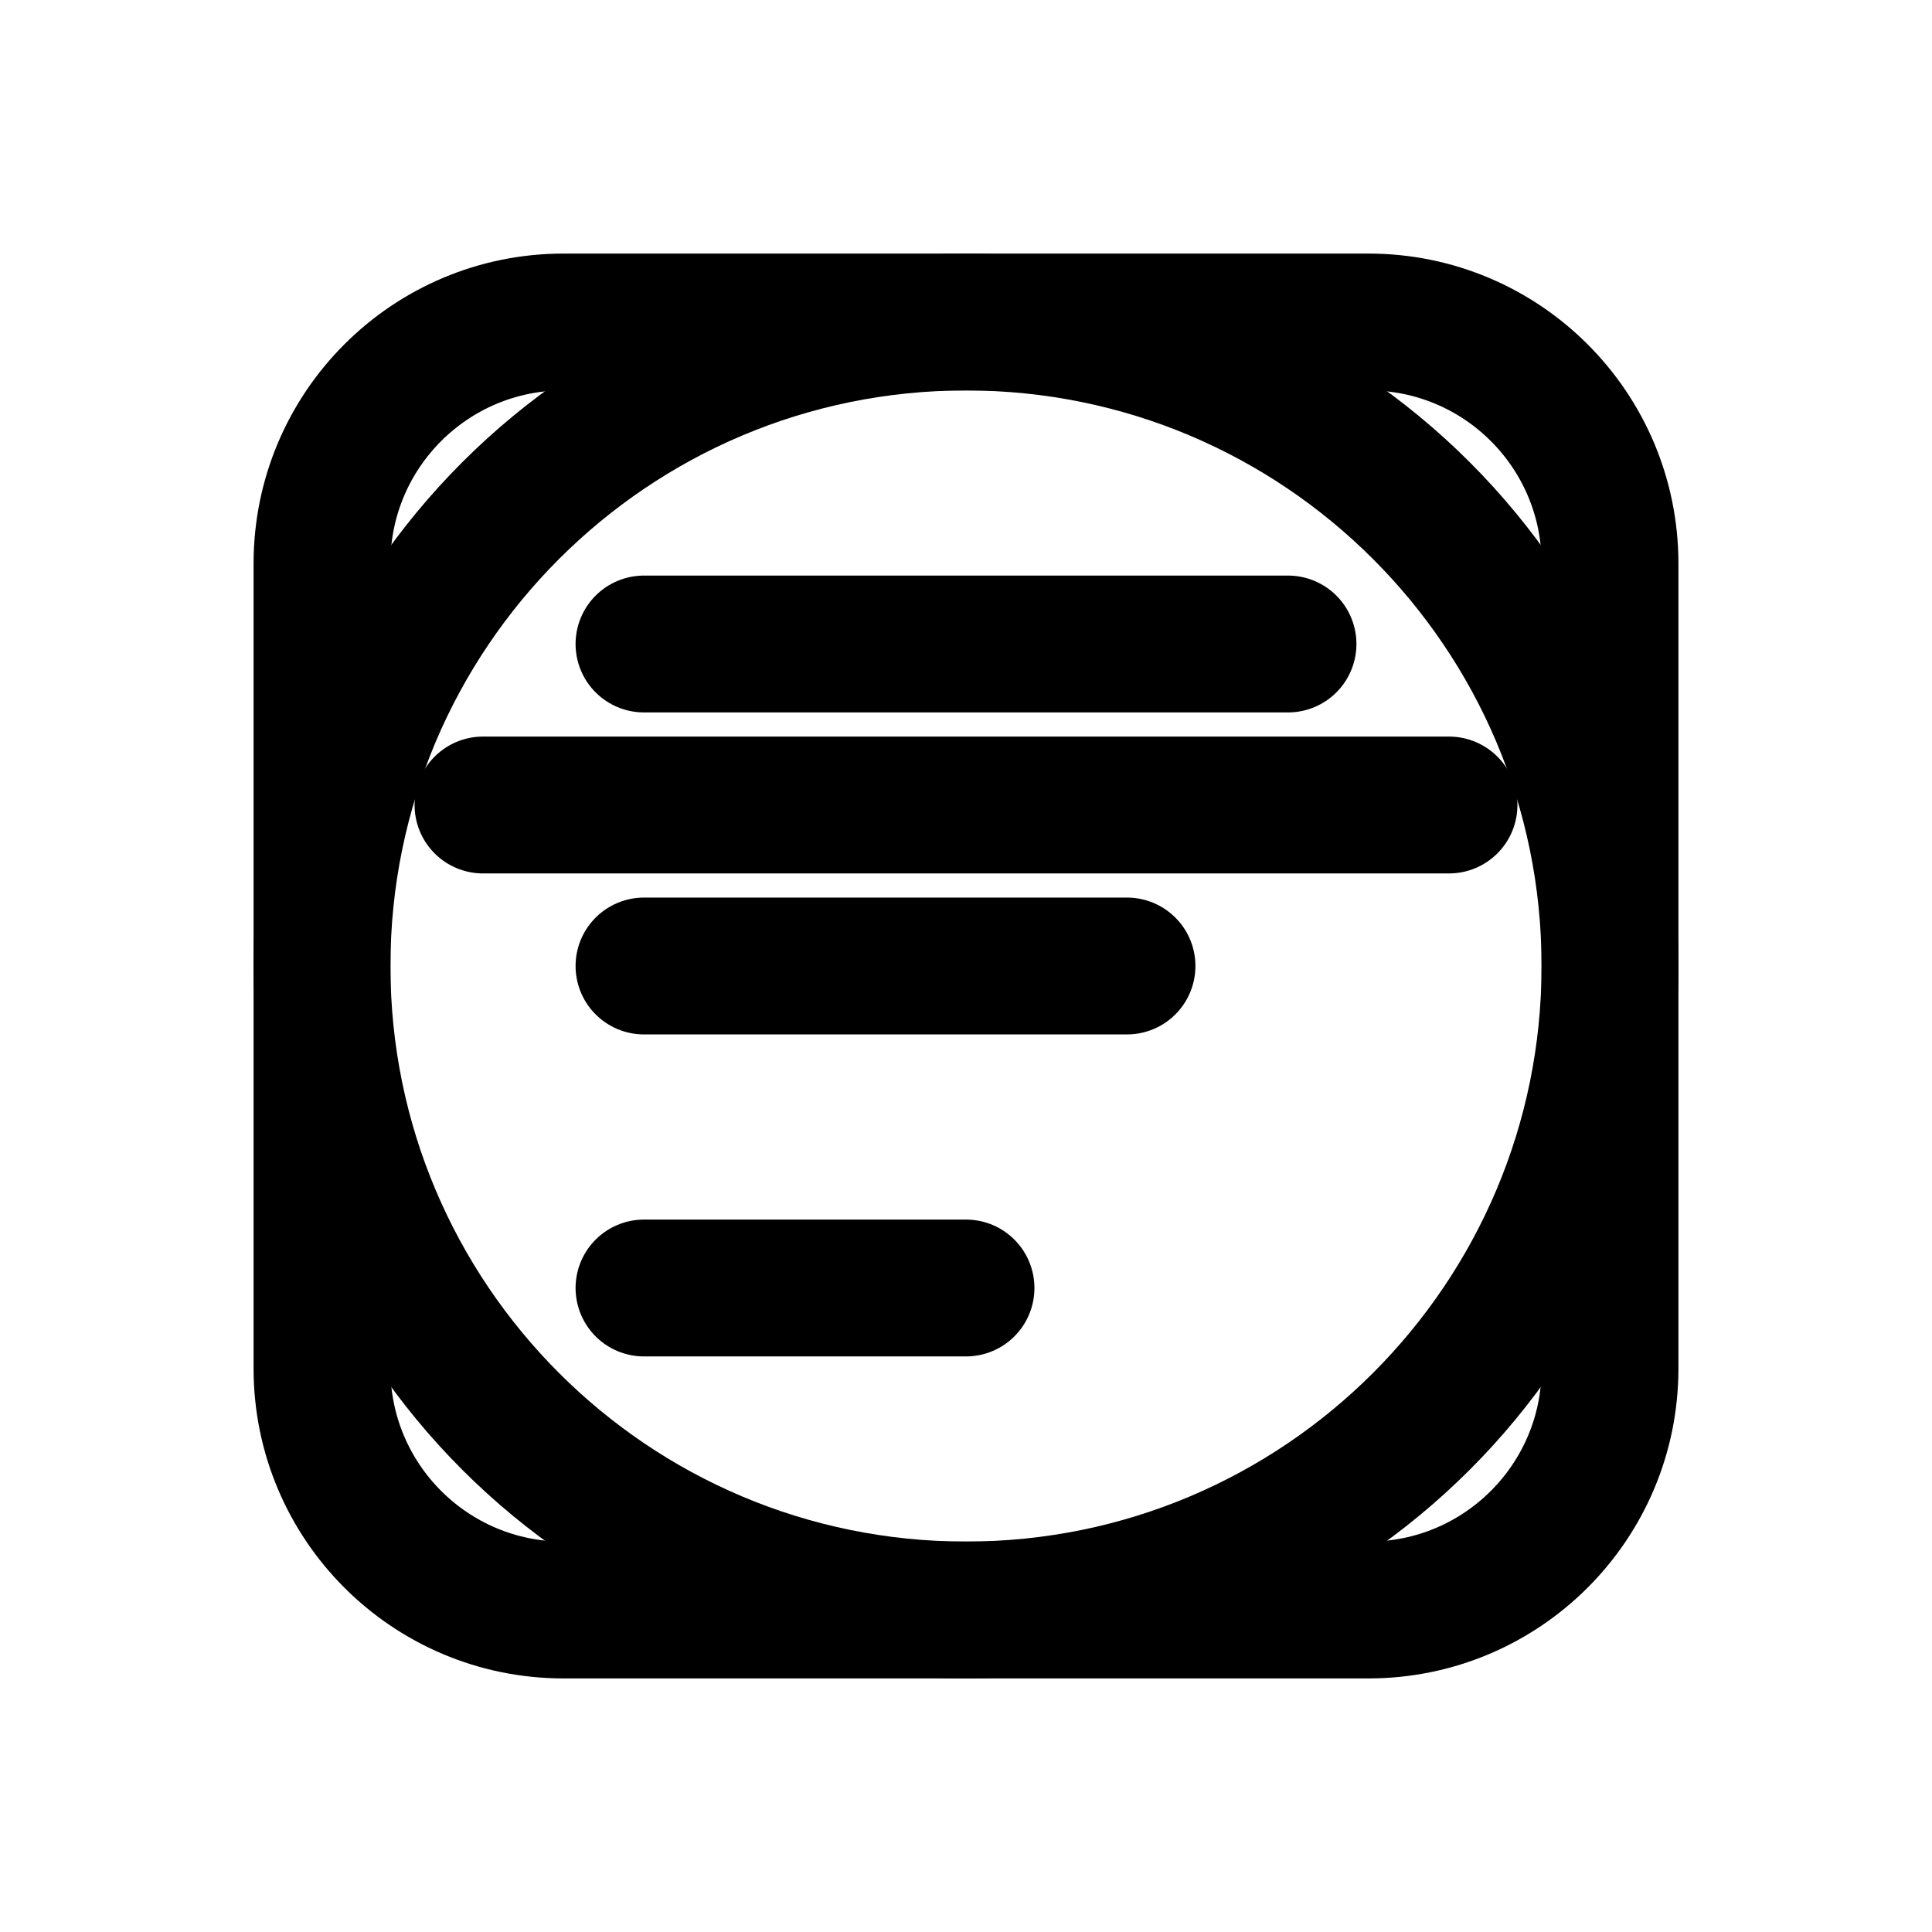
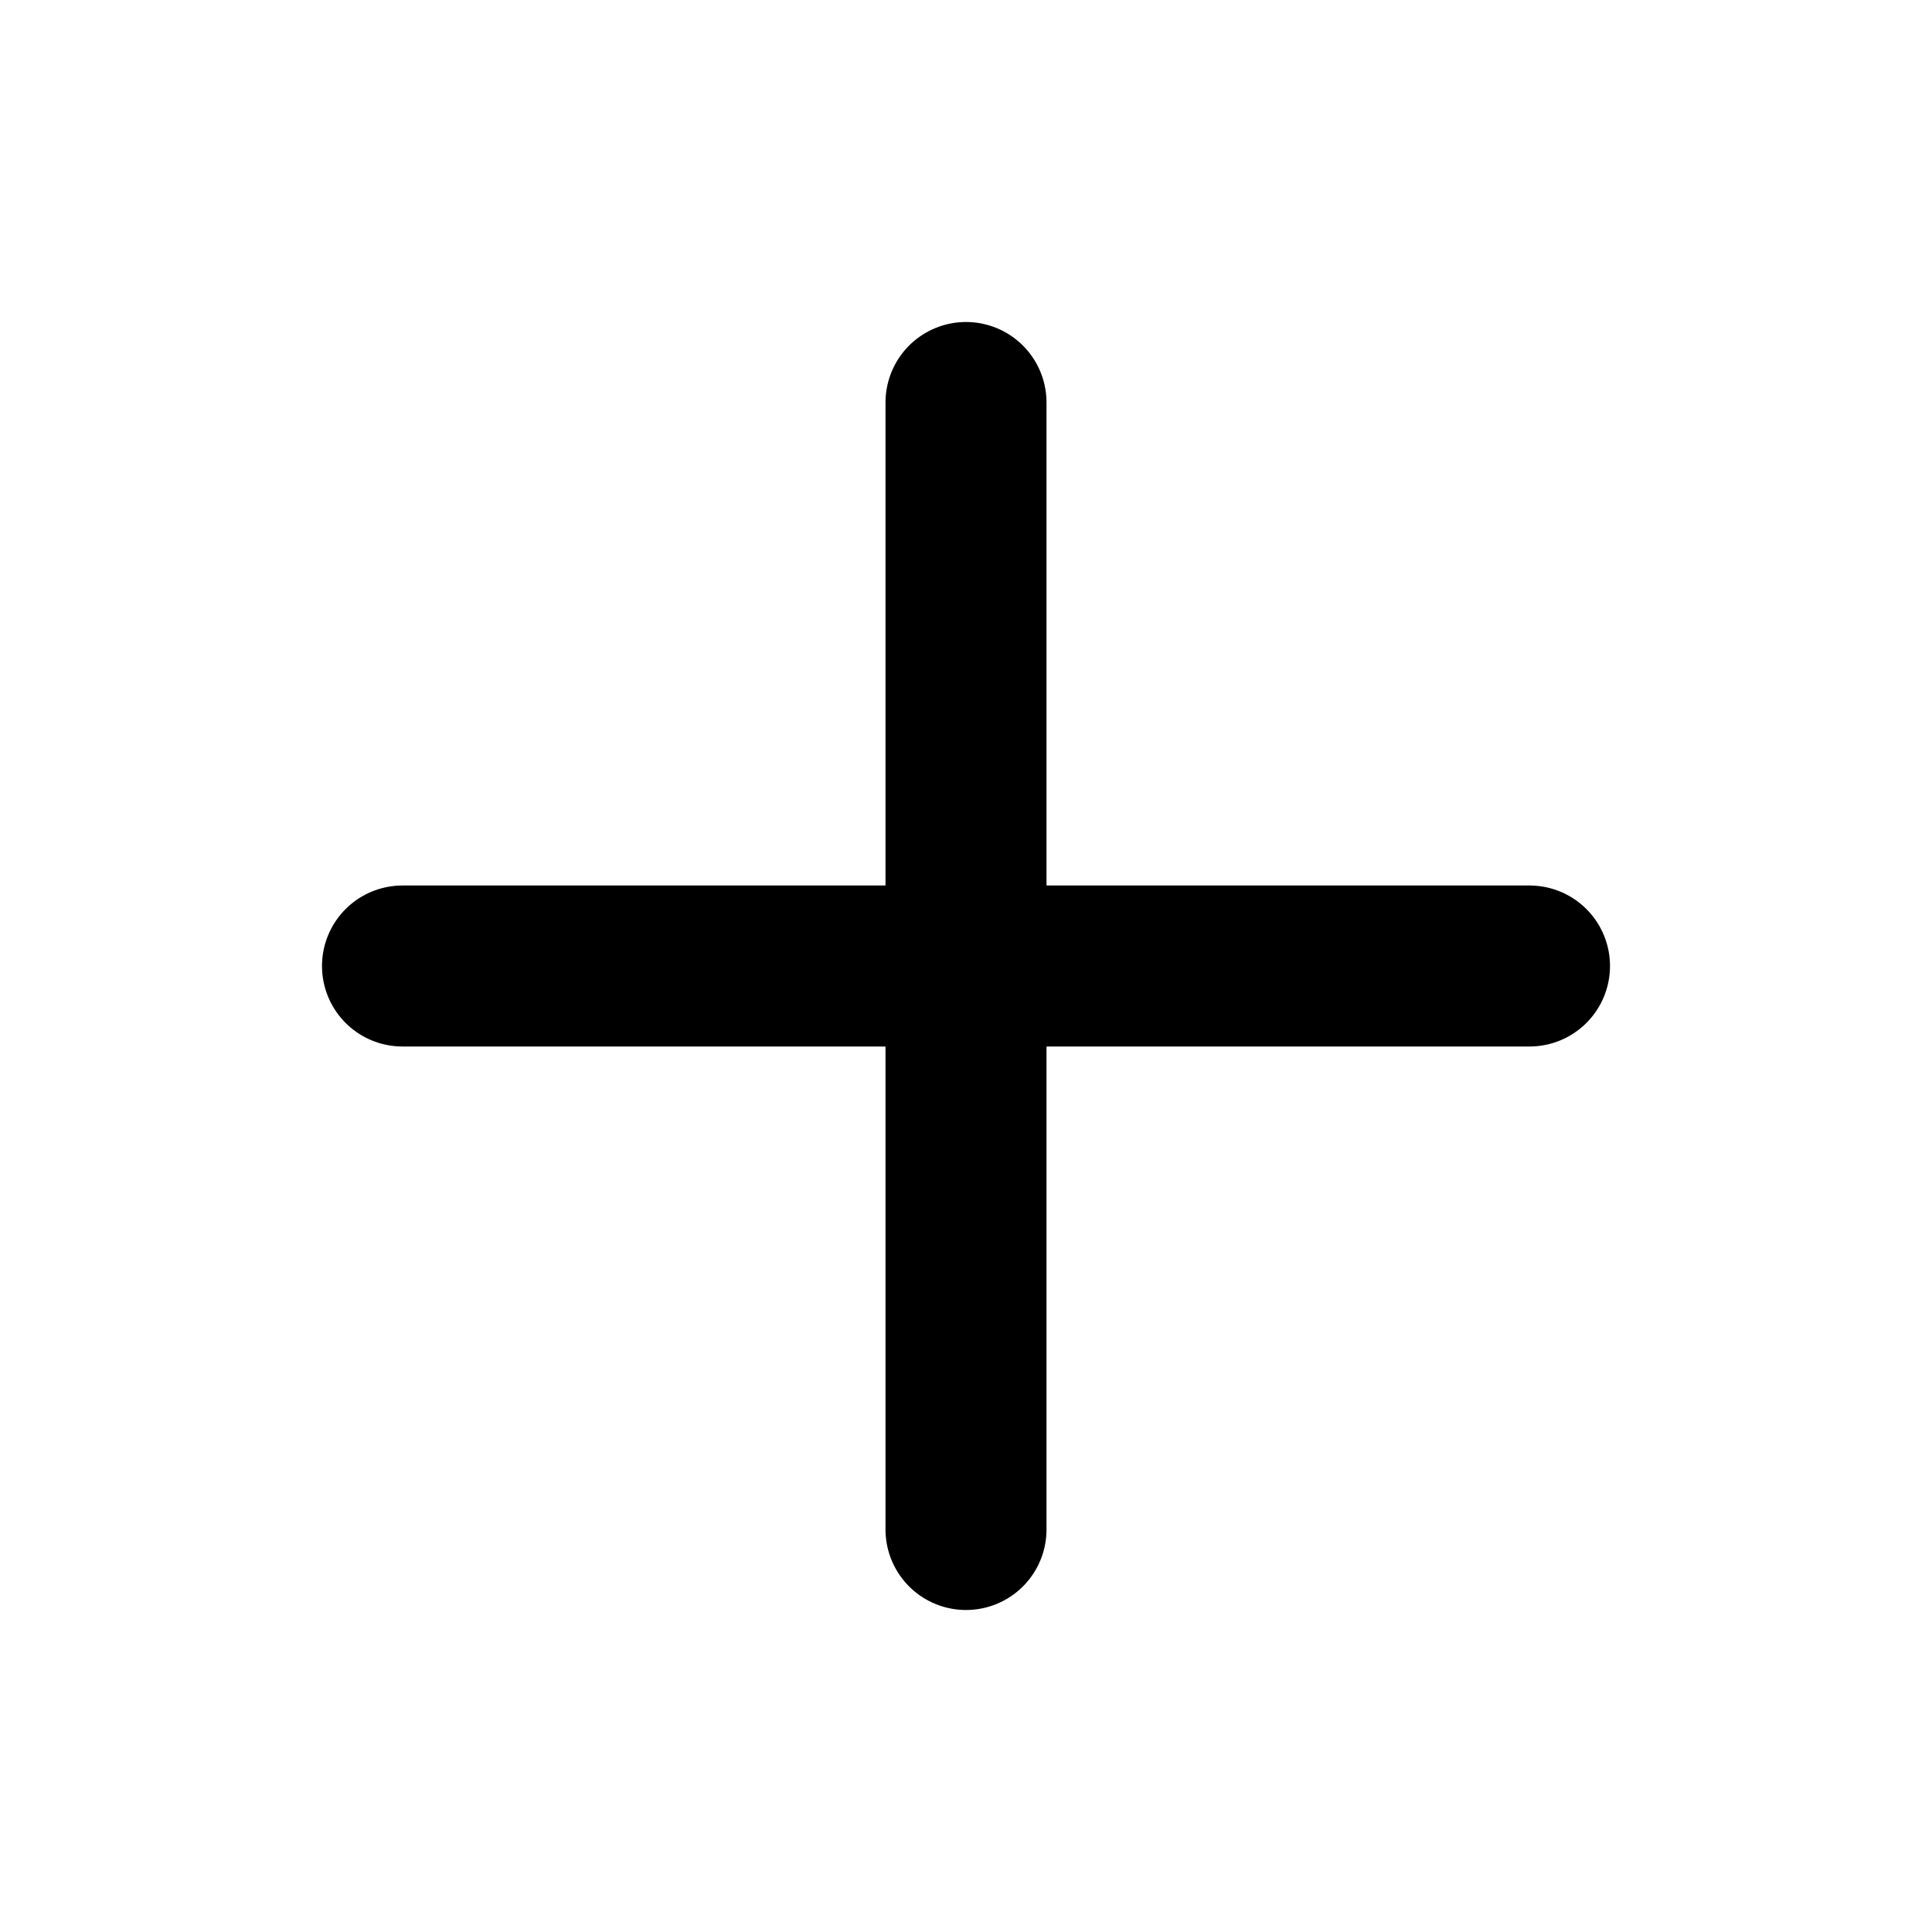
- <svg xmlns="http://www.w3.org/2000/svg" viewBox="0 0 24 24" fill="none" stroke="currentColor" stroke-width="1.7" stroke-linecap="round" stroke-linejoin="round">
-   <path d="M4 12a8 8 0 1 0 16 0 8 8 0 1 0-16 0" />
-   <path d="M6 10.0h12" />
-   <rect x="4" y="4" width="16" height="16" rx="3" />
-   <path d="M8 8h8M8 12h6M8 16h4" />
+ <svg xmlns="http://www.w3.org/2000/svg" viewBox="0 0 24 24" fill="none" stroke="currentColor" stroke-width="2" stroke-linecap="round" stroke-linejoin="round">
+   <path d="M12 5v14" />
+   <path d="M5 12h14" />
</svg>
